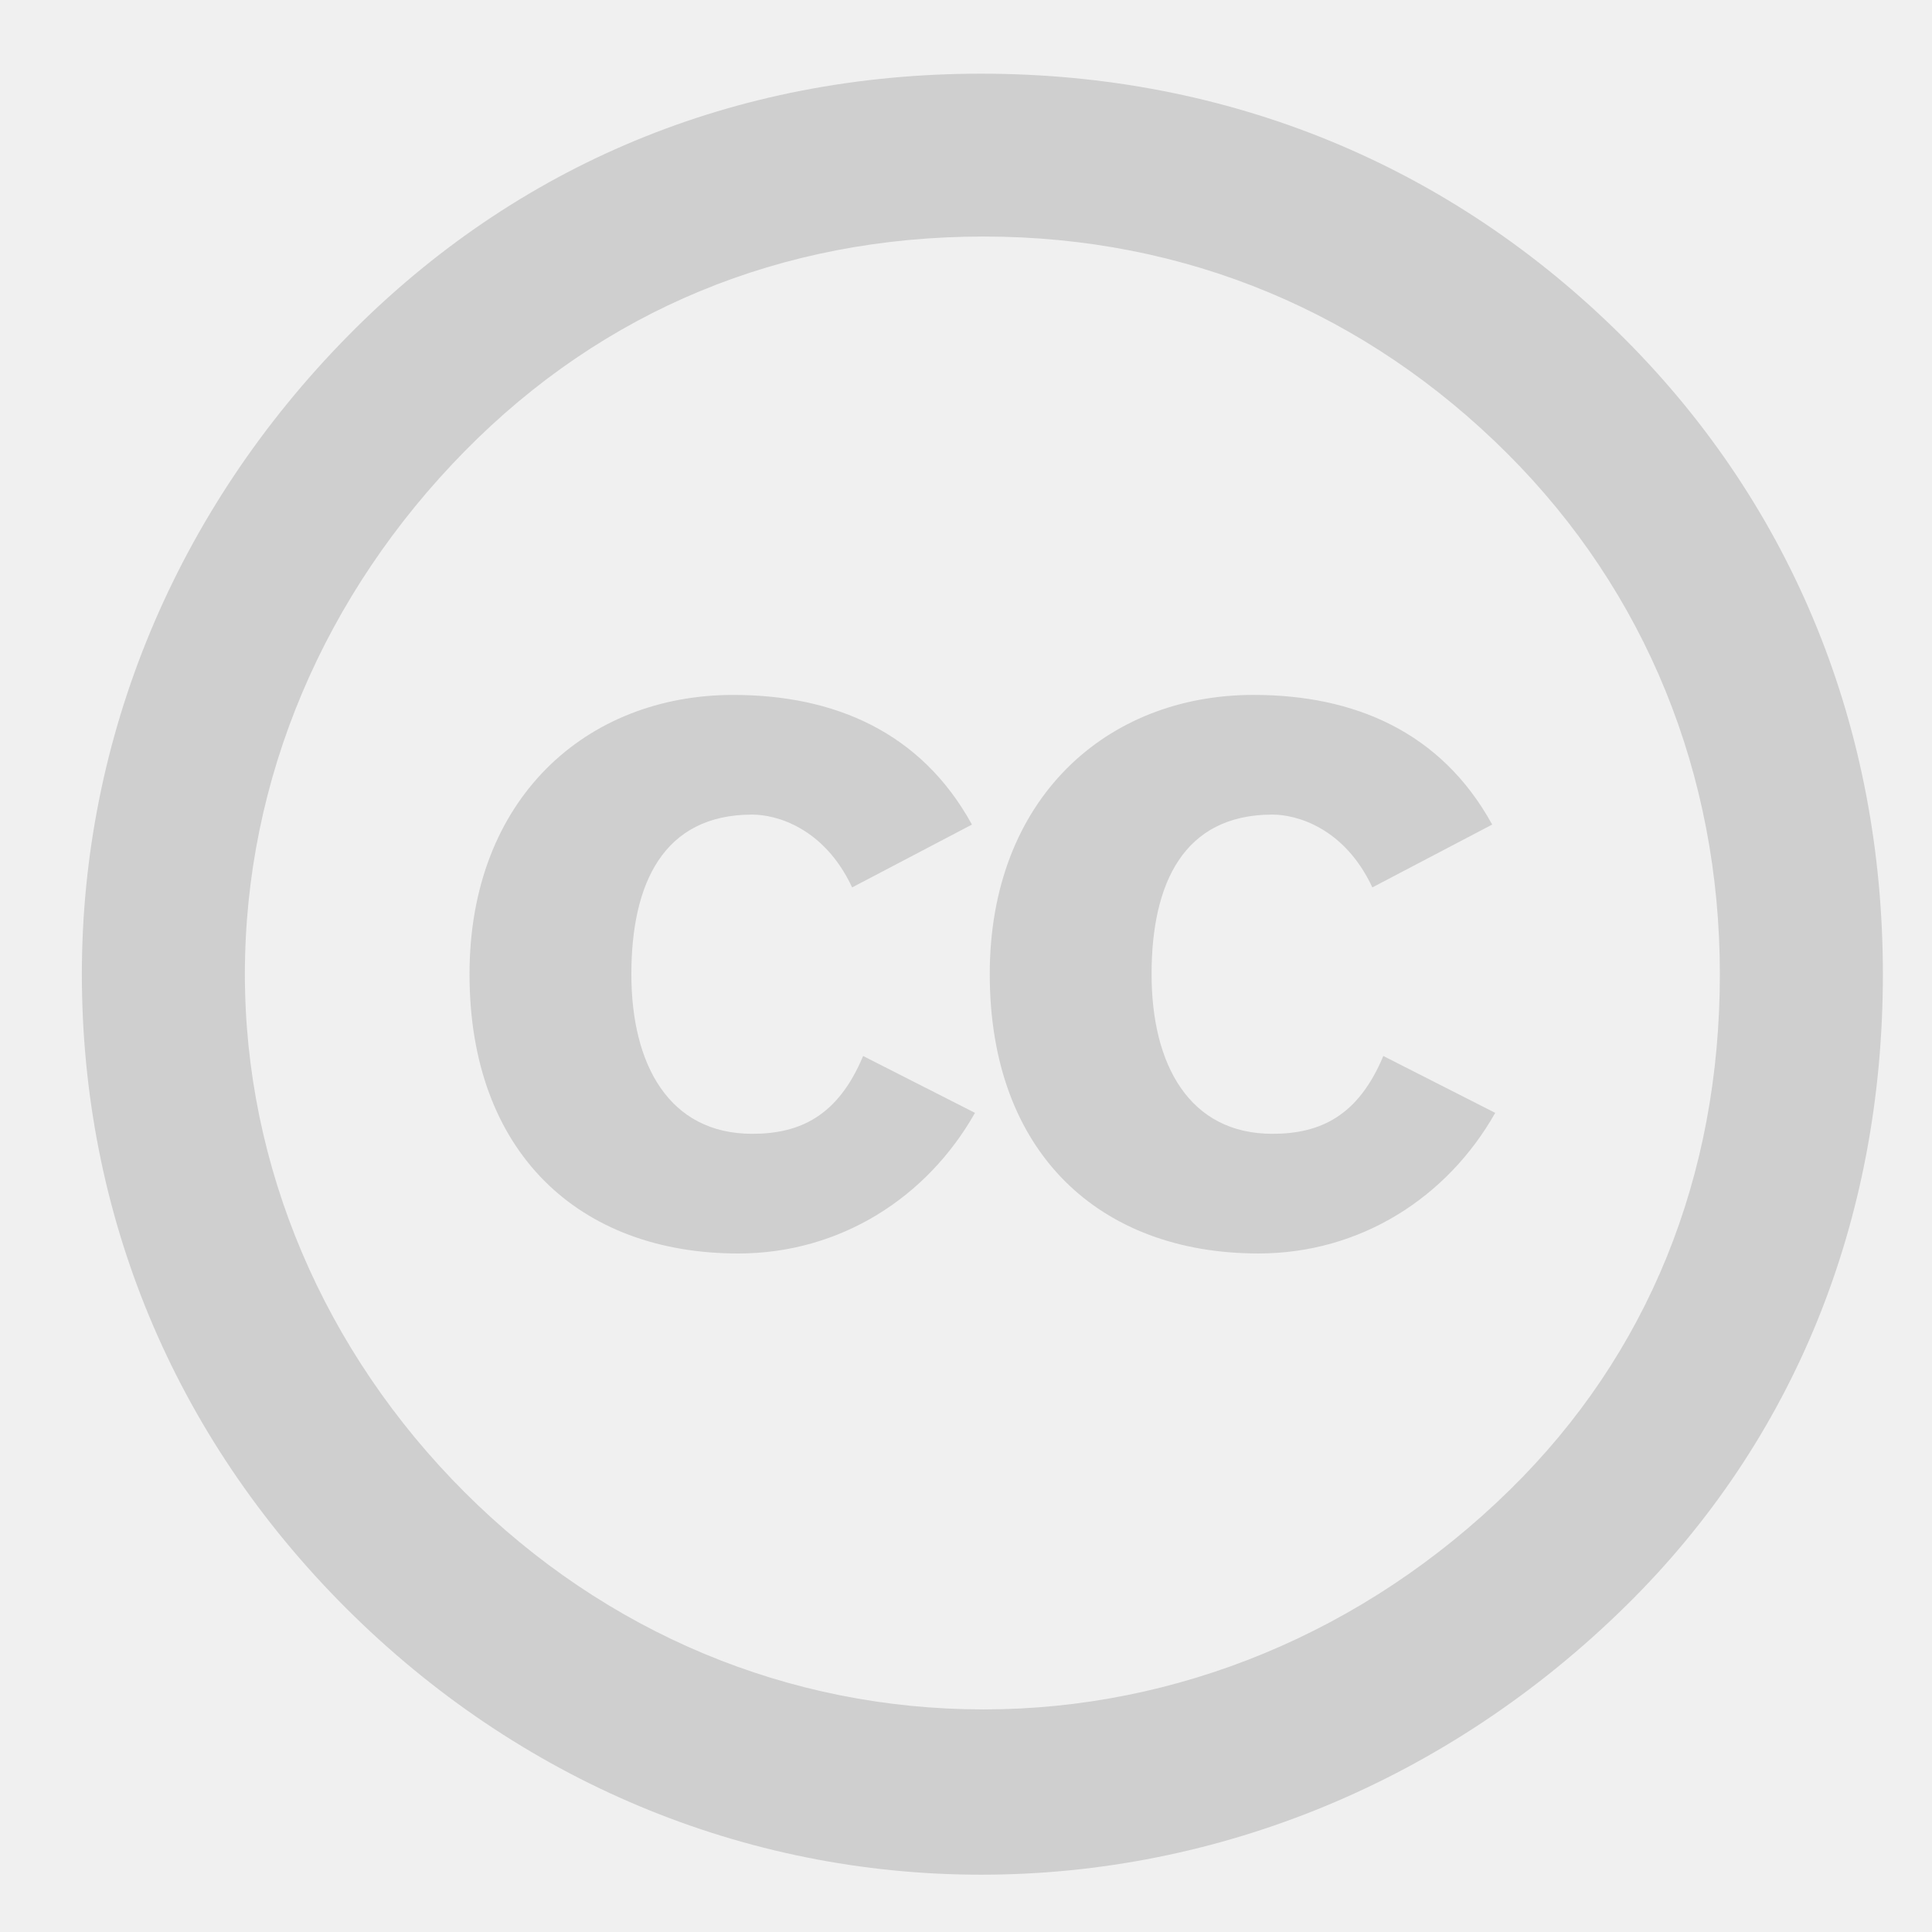
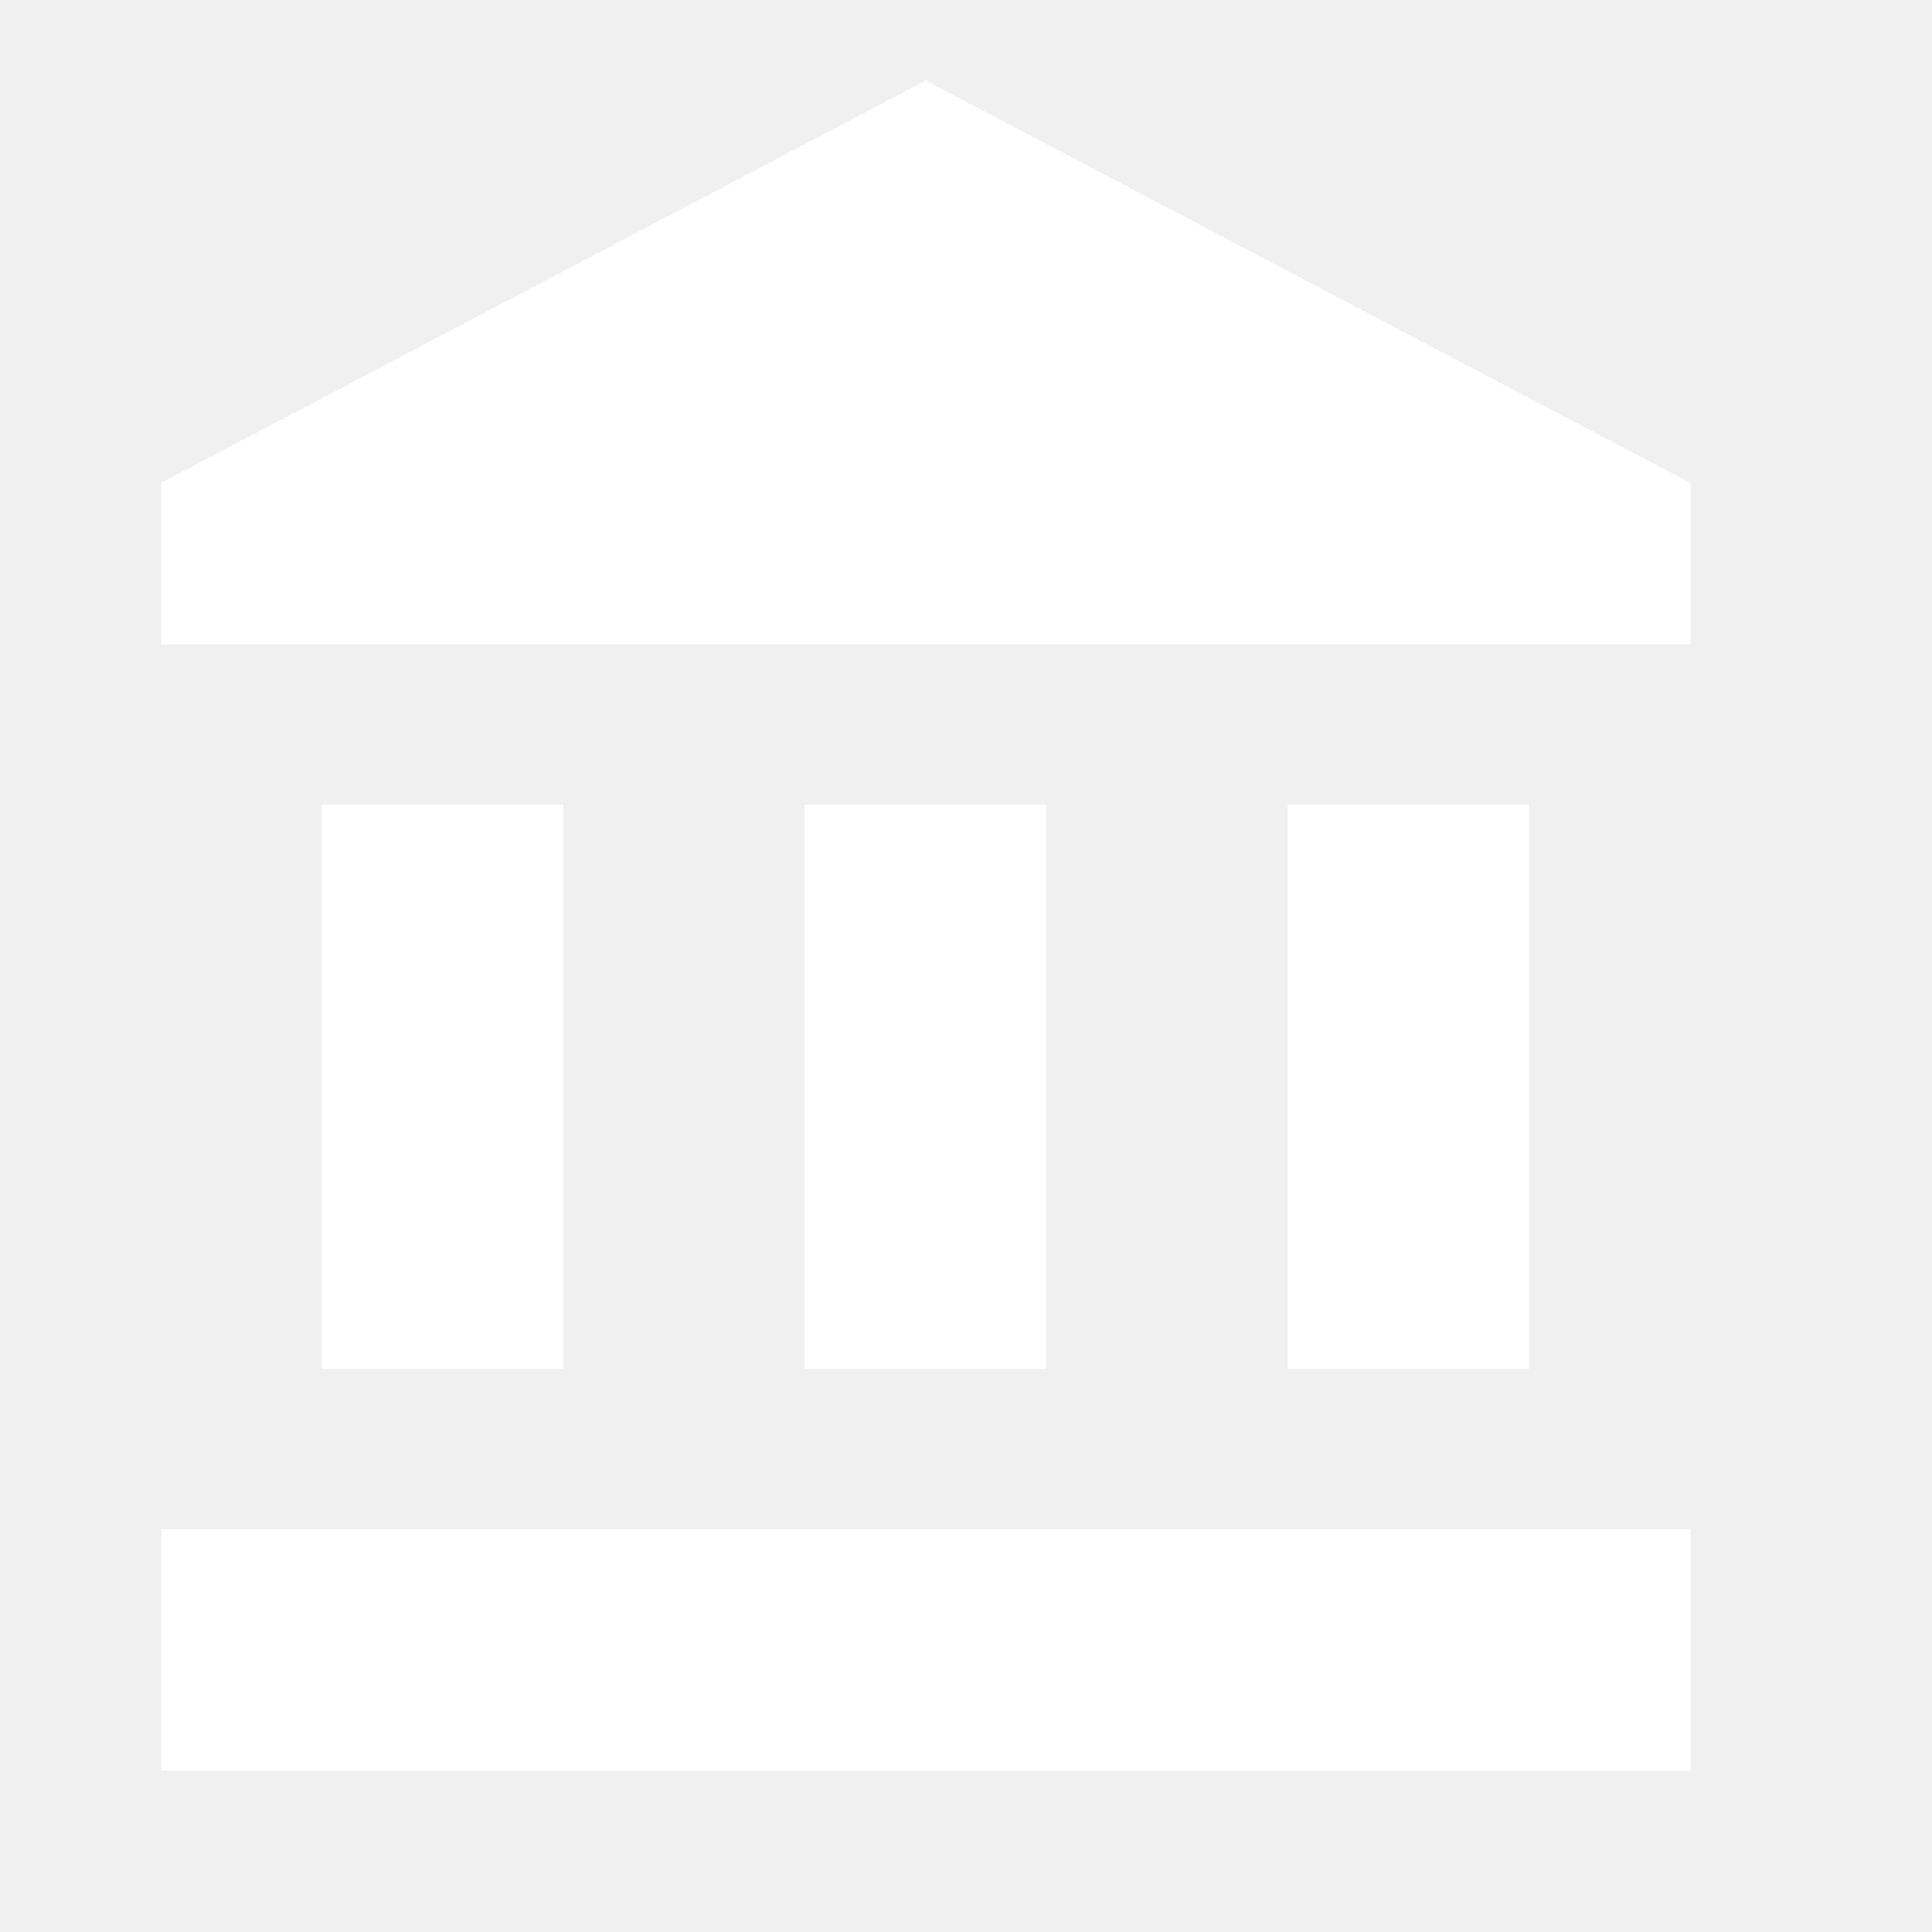
- <svg xmlns="http://www.w3.org/2000/svg" version="1.1" id="Capa_1" x="0px" y="0px" width="430.117px" height="430.118px" viewBox="0 0 430.117 430.118" style="enable-background:new 0 0 430.117 430.118;" xml:space="preserve">
-   <defs id="defs38" />
-   <g id="g3">
-     <path id="Creative_Commons" d="m 220.348,216.882 c 0,-39.084 26.017,-62.175 58.708,-62.175 22.458,0 41.801,8.216 53.148,28.865 l -26.678,13.99 c -6.231,-13.326 -16.907,-16.213 -22.245,-16.213 -19.782,0 -26.908,15.324 -26.908,35.534 0,20.214 8.457,35.537 26.908,35.537 10.681,0 19.13,-4.003 24.682,-17.329 l 24.917,12.664 c -10.672,18.869 -30.024,31.303 -52.704,31.303 -35.368,0.005 -59.828,-22.419 -59.828,-62.175 z m -55.993,62.18 c 22.678,0 42.034,-12.435 52.704,-31.308 l -24.904,-12.66 c -5.564,13.322 -14.016,17.325 -24.686,17.325 -18.462,0 -26.909,-15.32 -26.909,-35.532 0,-20.205 7.12,-35.535 26.909,-35.535 5.332,0 16.006,2.887 22.241,16.213 l 26.672,-13.99 c -11.334,-20.652 -30.687,-28.864 -53.146,-28.864 -32.691,0 -58.708,23.092 -58.708,62.175 0.005,39.752 24.454,62.175 59.827,62.175 z M 77.072,358.053 C 38.562,319.593 18.225,270.16 18.225,216.882 c 0,-52.726 20.89,-103.255 59.391,-142.256 37.409,-37.894 85.813,-58.223 140.812,-58.223 54.999,0 104.501,20.329 143.012,58.771 37.956,37.905 57.742,87.337 57.742,141.708 0,54.932 -19.787,103.806 -57.197,140.614 -39.604,38.99 -90.751,59.865 -143.557,59.865 -52.798,0 -102.859,-20.875 -141.357,-59.308 z M 54.516,216.882 c 0,42.85 17.603,84.037 48.947,115.354 31.351,31.302 72.067,48.327 115.519,48.327 42.898,0 84.703,-17.025 117.164,-48.884 30.785,-30.211 46.743,-69.759 46.743,-114.797 0,-44.488 -16.497,-85.127 -47.3,-115.895 C 304.23,69.686 264.091,52.659 218.983,52.659 c -45.101,0 -84.712,16.479 -115.515,47.779 -31.344,31.86 -48.952,73.054 -48.952,116.443 z" style="fill:#cfcfcf;fill-opacity:1;stroke:#ffffff;stroke-width:0;stroke-miterlimit:4;stroke-dasharray:none;stroke-opacity:0" />
-   </g>
-   <g id="g6" />
-   <g id="g8" />
-   <g id="g10" />
-   <g id="g12" />
-   <g id="g14" />
-   <g id="g16" />
-   <g id="g18" />
-   <g id="g20" />
-   <g id="g22" />
-   <g id="g24" />
-   <g id="g26" />
-   <g id="g28" />
-   <g id="g30" />
-   <g id="g32" />
-   <g id="g34" />
+ <svg xmlns="http://www.w3.org/2000/svg" width="24" height="24" viewBox="0 0 24 24">
+   <path d="M4 10v7h3v-7H4zm6 0v7h3v-7h-3zM2 22h19v-3H2v3zm14-12v7h3v-7h-3zm-4.5-9L2 6v2h19V6l-9.5-5z" style="fill:#ffffff" />
</svg>
